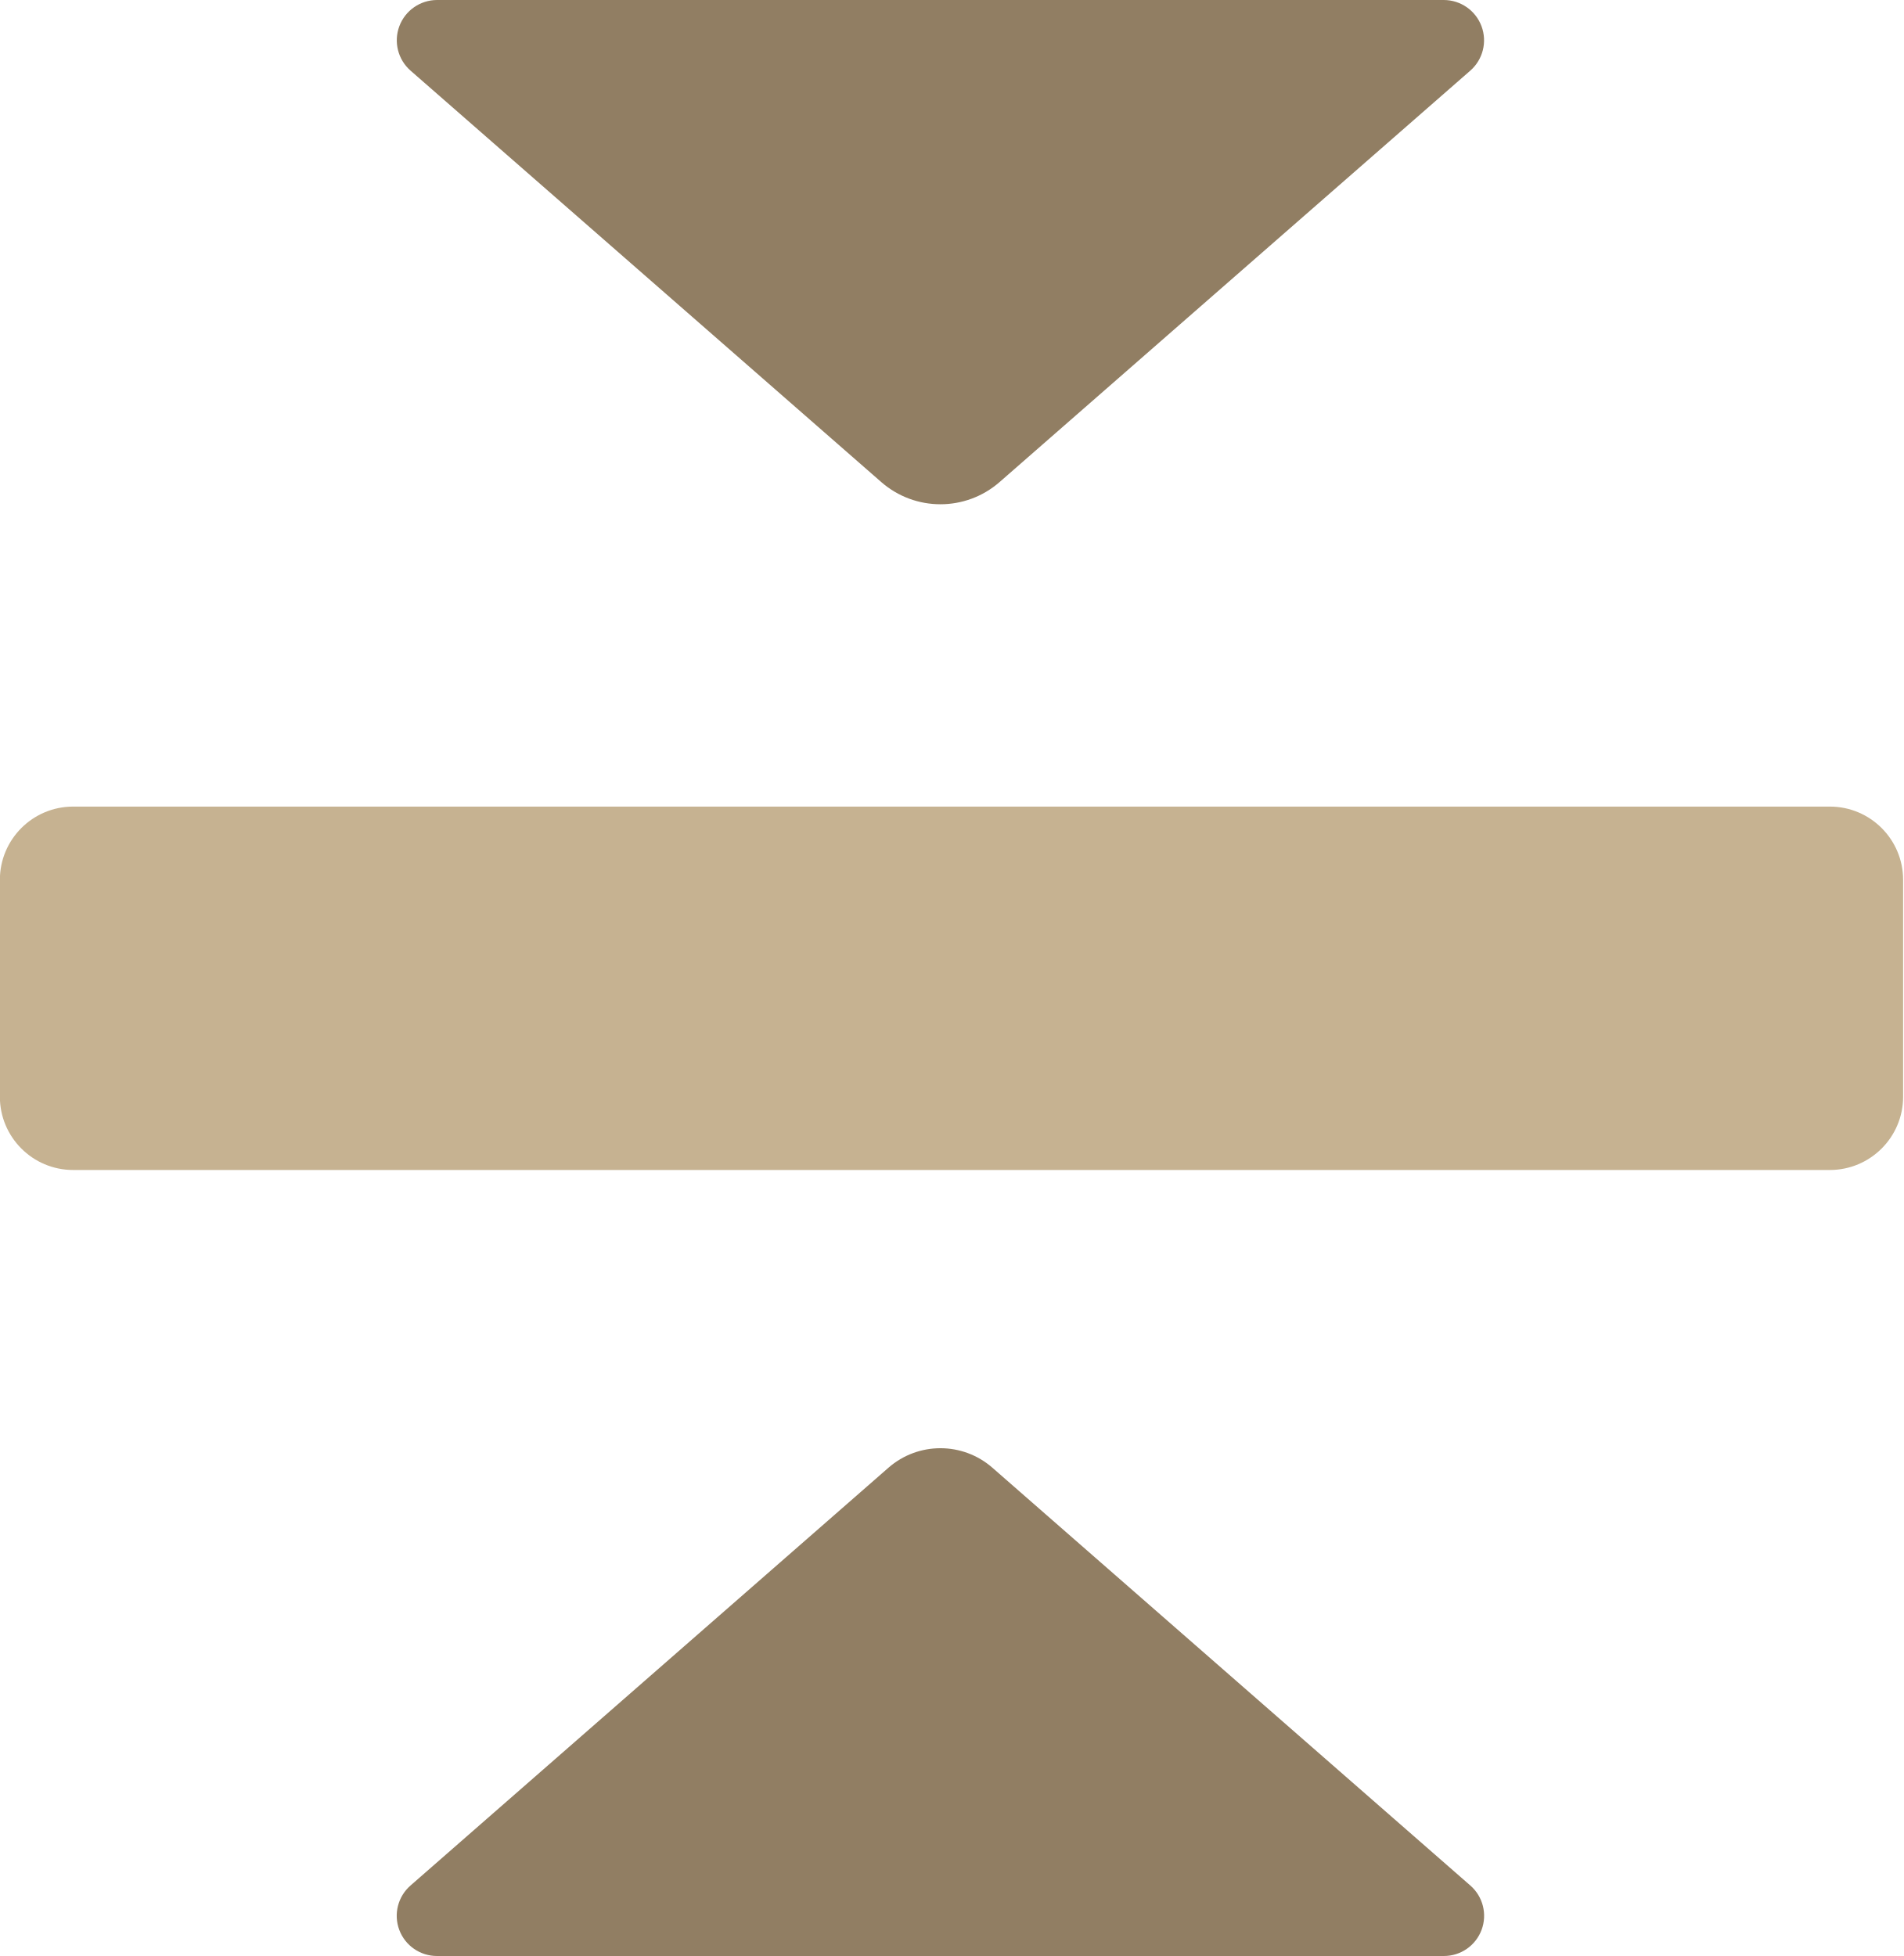
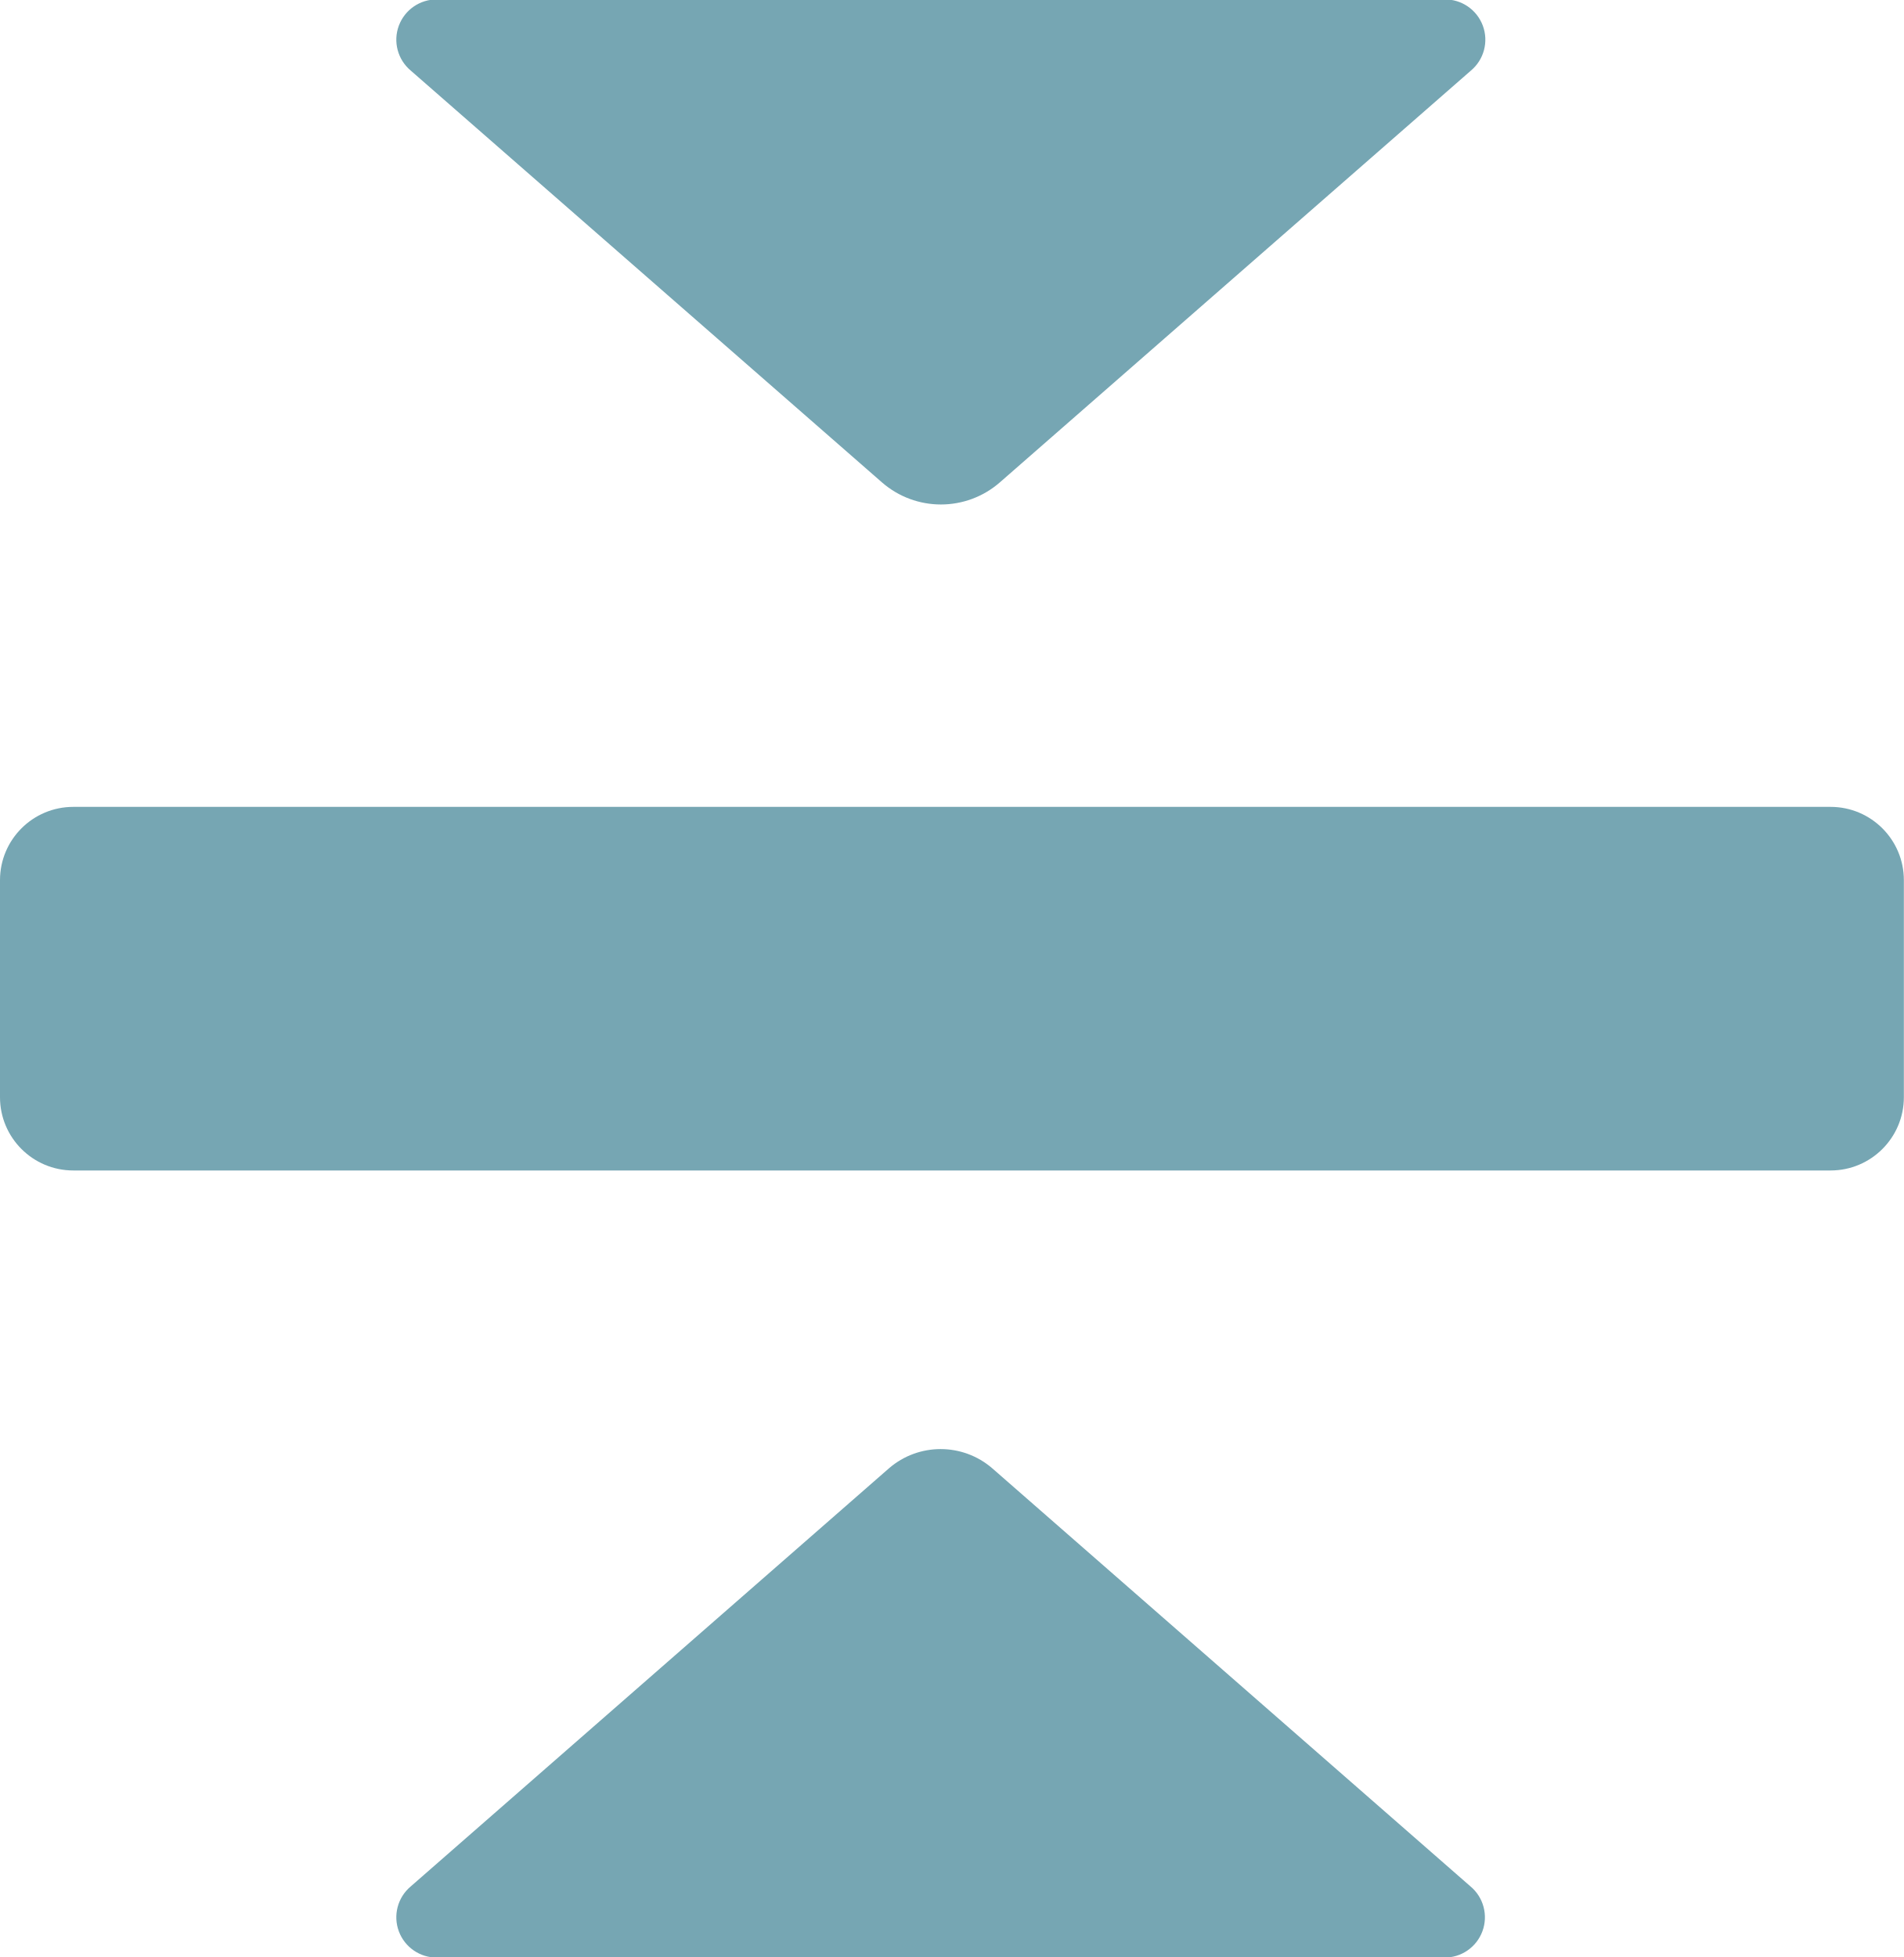
- <svg xmlns="http://www.w3.org/2000/svg" id="collapse" viewBox="0 0 158.13 162.55">
+ <svg xmlns="http://www.w3.org/2000/svg" id="collapse" viewBox="0 0 133.77 137.52">
  <defs>
-     <style>.cls-1{fill:#917e63;}.cls-2{fill:#c6b291;}</style>
+     <style>.cls-1{fill:#76a6b3;}</style>
  </defs>
-   <path class="cls-1" d="M95.19,140.18,55.48,174.9a3.34,3.34,0,0,0,2.2,5.86h83.65a3.34,3.34,0,0,0,2.2-5.86l-39.71-34.72A6.56,6.56,0,0,0,95.19,140.18Z" transform="translate(-21.37 -18.21)" />
-   <rect class="cls-2" x="21.37" y="85.24" width="158.13" height="30.2" rx="6.09" transform="translate(179.49 182.47) rotate(180)" />
-   <path class="cls-1" d="M104.41,58.28l39.12-34.2a3.35,3.35,0,0,0-2.2-5.87H57.68a3.35,3.35,0,0,0-2.2,5.87L94.6,58.28A7.47,7.47,0,0,0,104.41,58.28Z" transform="translate(-21.37 -18.21)" />
+   <path class="cls-1" d="M96,133.91,62.4,163.29a2.83,2.83,0,0,0,1.86,5H135a2.83,2.83,0,0,0,1.86-5l-33.6-29.38A5.55,5.55,0,0,0,96,133.91Z" transform="translate(-33.54 -30.73)" />
+   <rect class="cls-1" x="33.54" y="87.44" width="133.77" height="25.55" rx="5.15" transform="translate(167.31 169.69) rotate(180)" />
+   <path class="cls-1" d="M103.8,64.62l33.09-28.93a2.83,2.83,0,0,0-1.86-5H64.26a2.83,2.83,0,0,0-1.86,5L95.5,64.62A6.3,6.3,0,0,0,103.8,64.62Z" transform="translate(-33.54 -30.73)" />
</svg>
